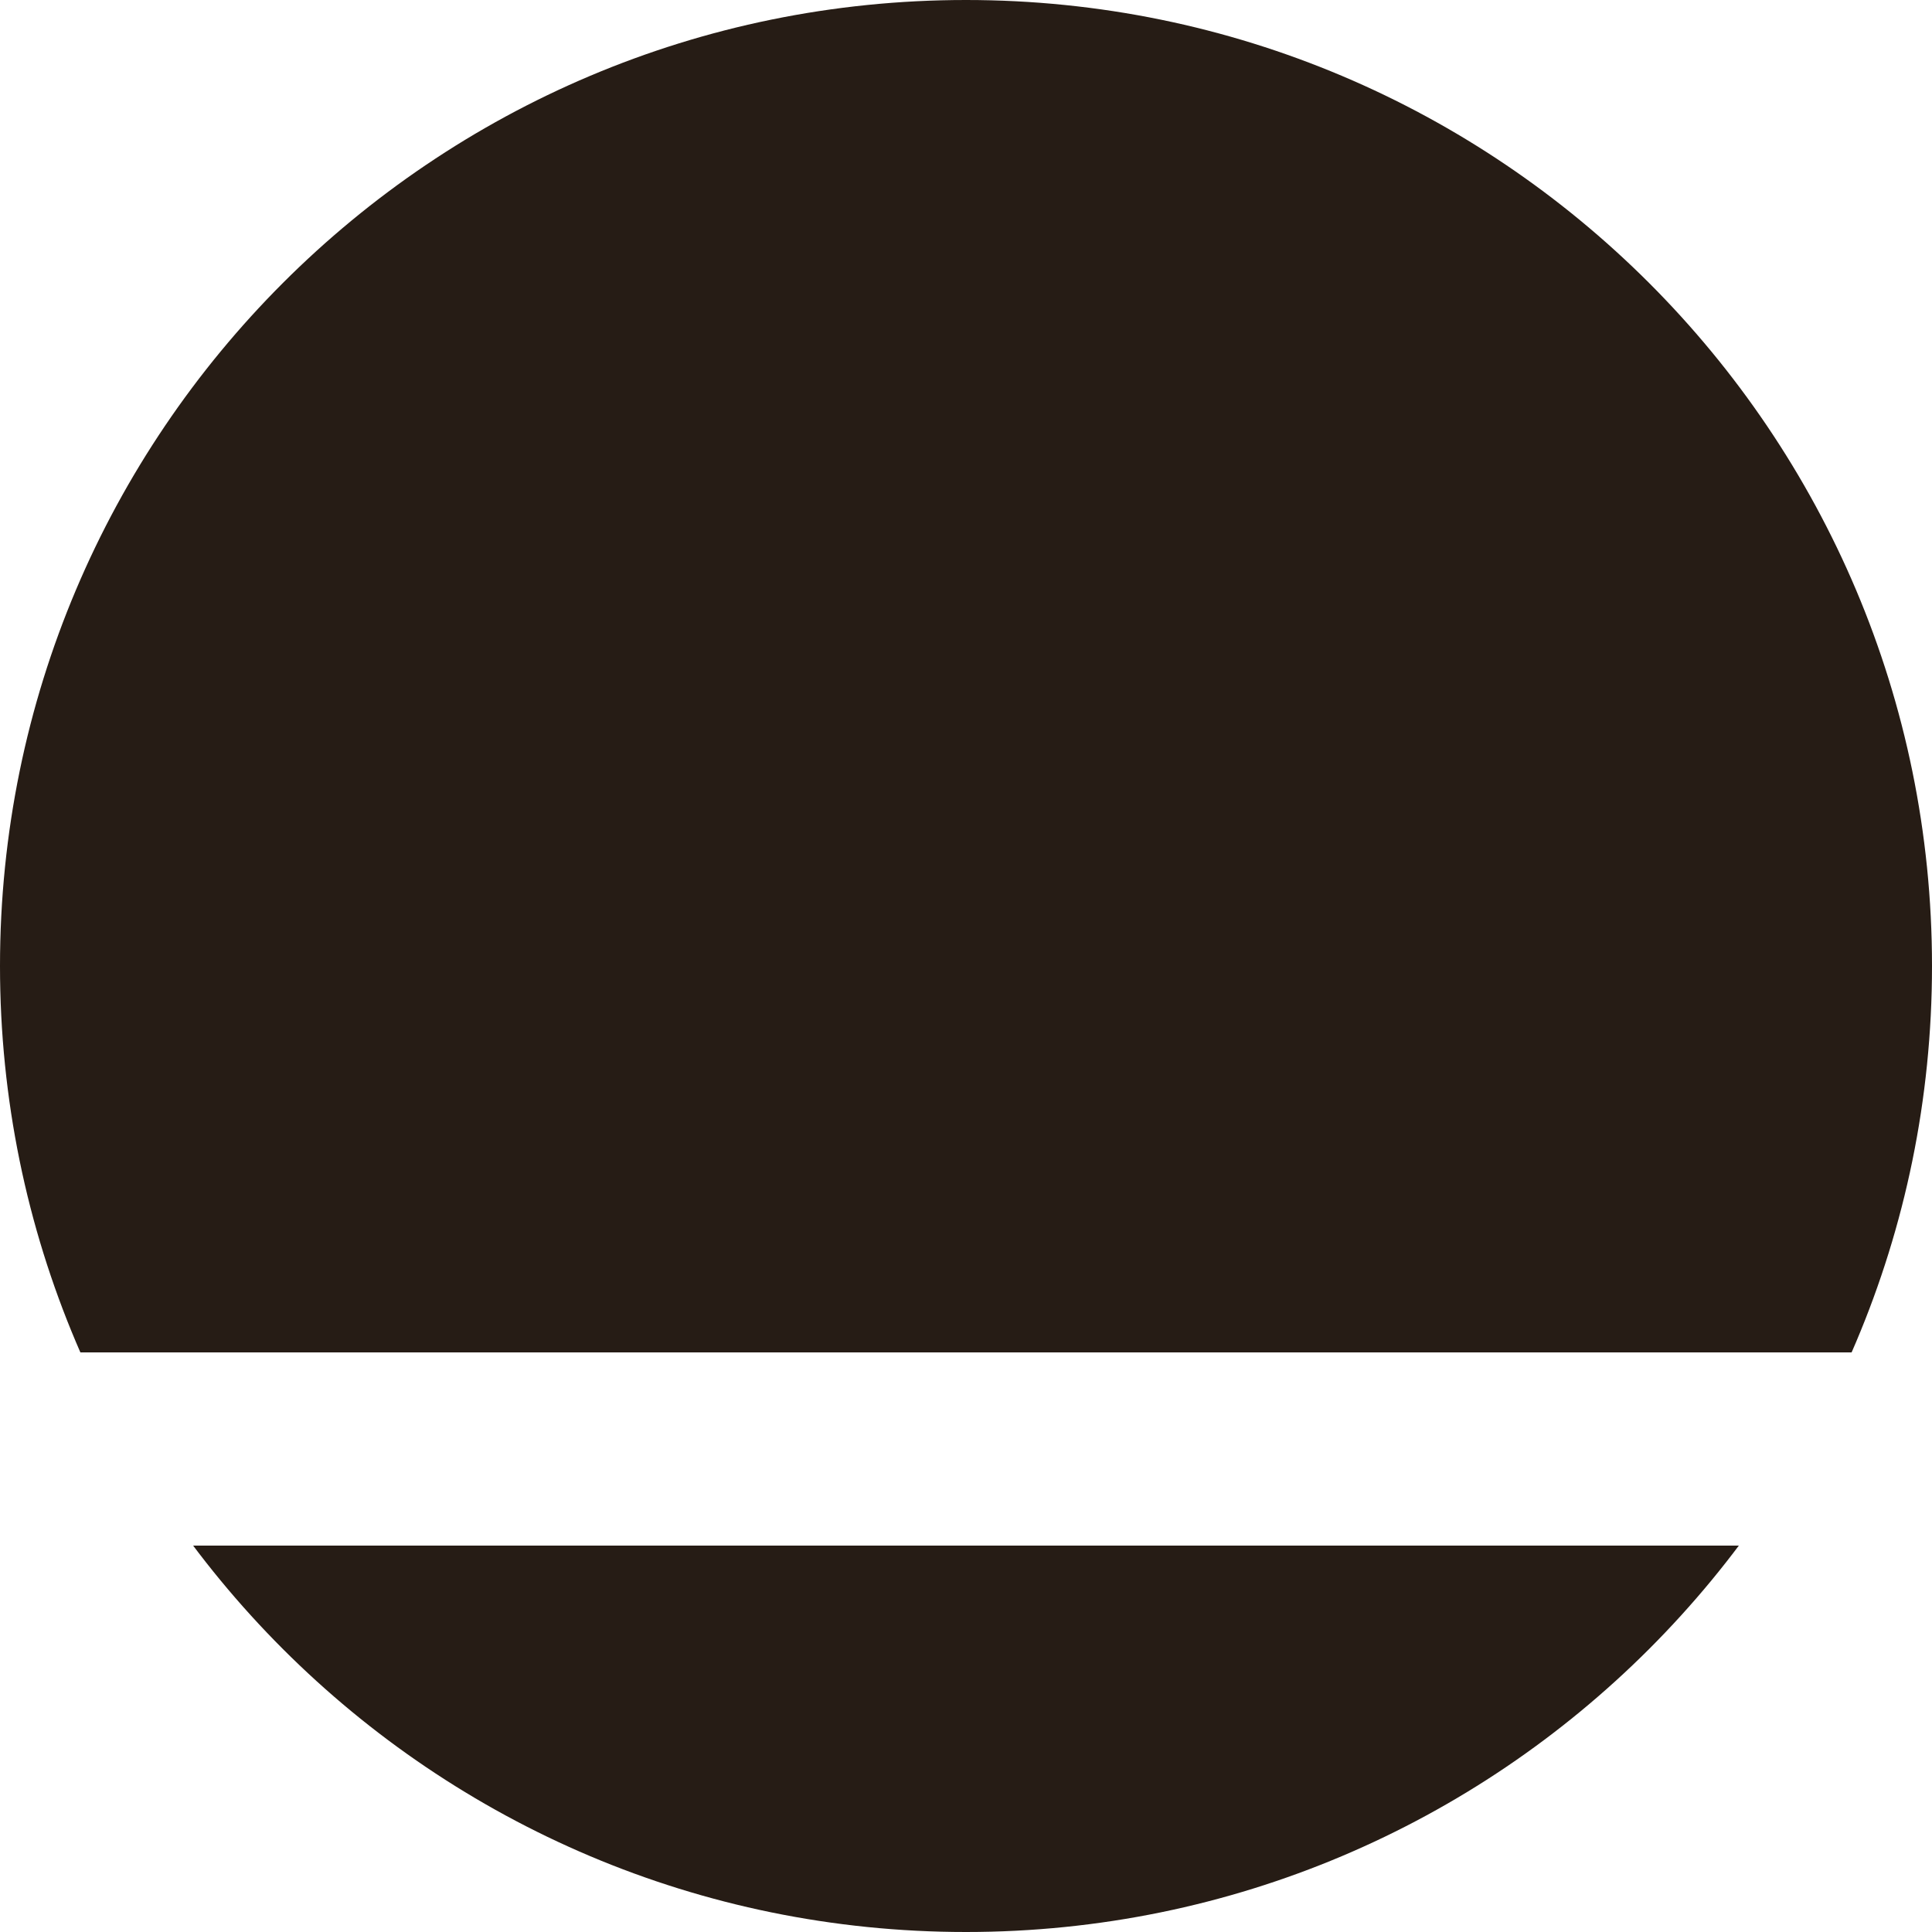
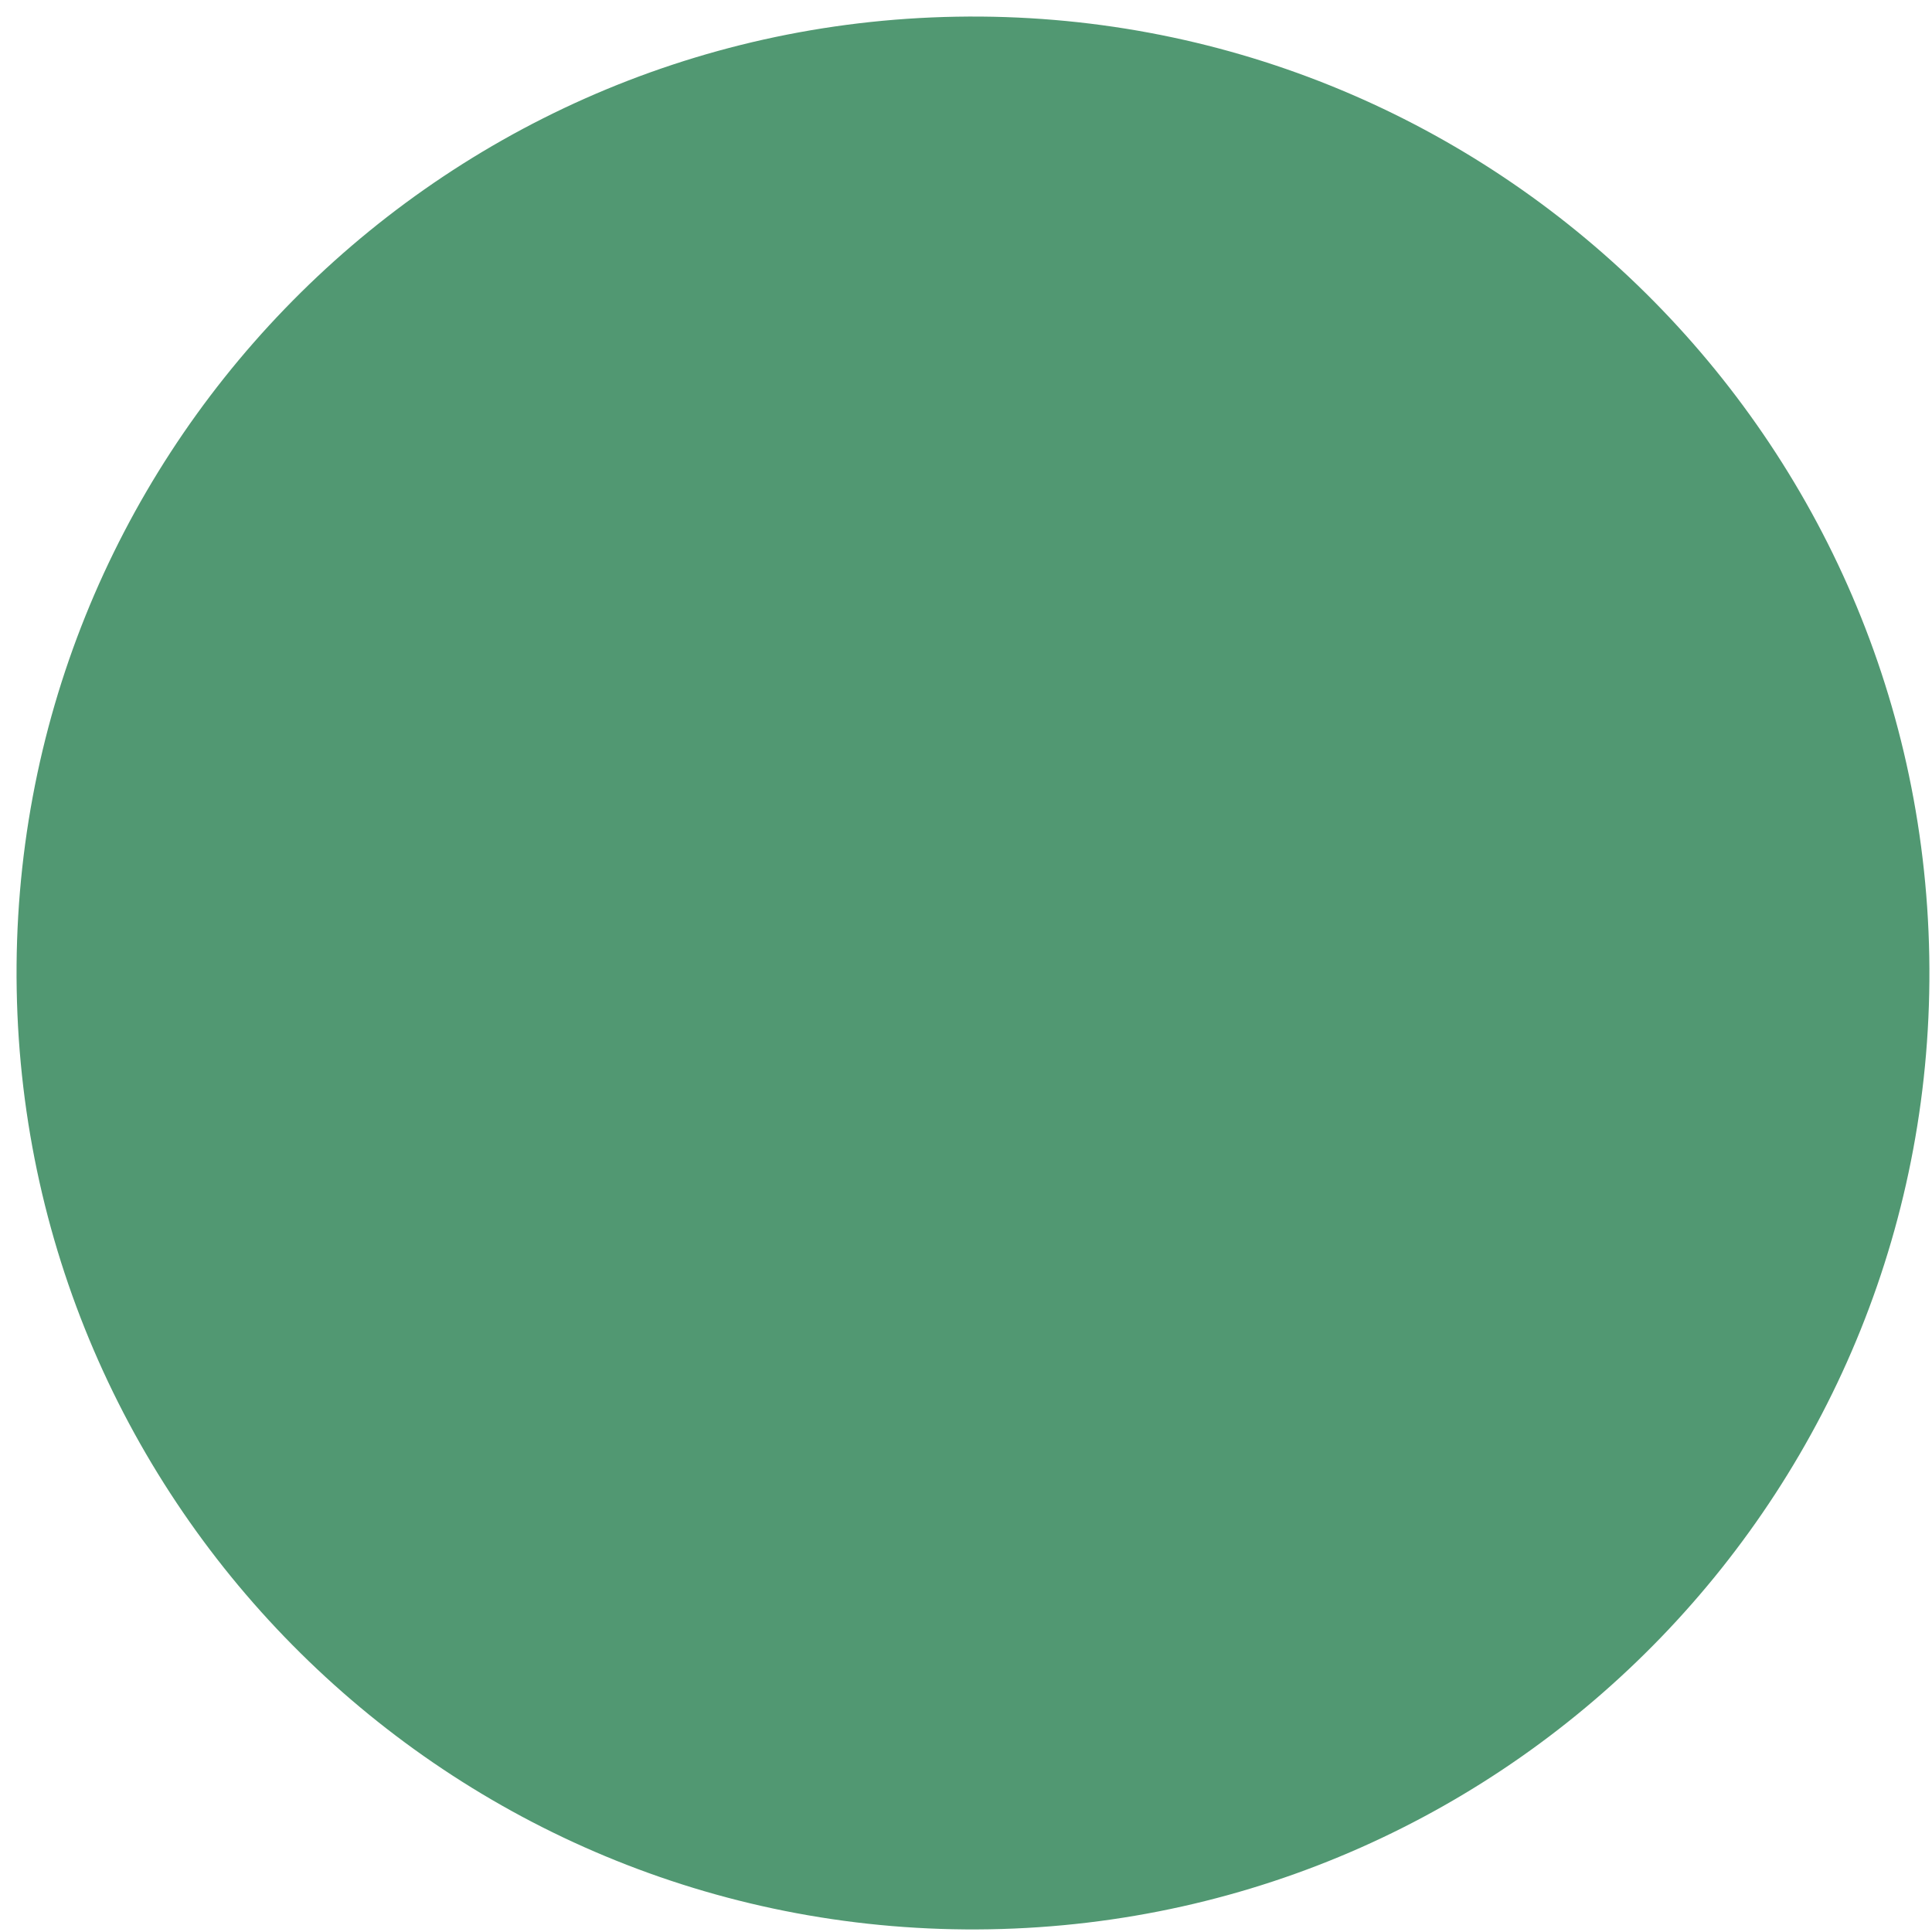
- <svg xmlns="http://www.w3.org/2000/svg" width="100" height="100" viewBox="0 0 100 100" fill="none">
-   <mask id="mask0_1935_344" style="mask-type:alpha" maskUnits="userSpaceOnUse" x="0" y="0" width="100" height="100">
-     <circle cx="50" cy="50" r="50" fill="#D9D9D9" />
-   </mask>
-   <g mask="url(#mask0_1935_344)">
-     <rect y="80" width="100" height="20" fill="#261C15" />
-     <rect y="-85" width="100" height="100" fill="#519872" fill-opacity="0.3" />
-     <rect width="100" height="70" fill="#261C15" />
-   </g>
+ <svg xmlns="http://www.w3.org/2000/svg" width="101" height="101" viewBox="0 0 101 101" fill="none">
+   <path d="M0.873 51.739C0.391 24.128 22.382 1.355 49.992 0.873V0.873C77.602 0.392 100.375 22.383 100.857 49.993V49.993C101.339 77.603 79.348 100.376 51.738 100.858V100.858C24.128 101.34 1.355 79.349 0.873 51.739V51.739Z" fill="#519872" />
</svg>
